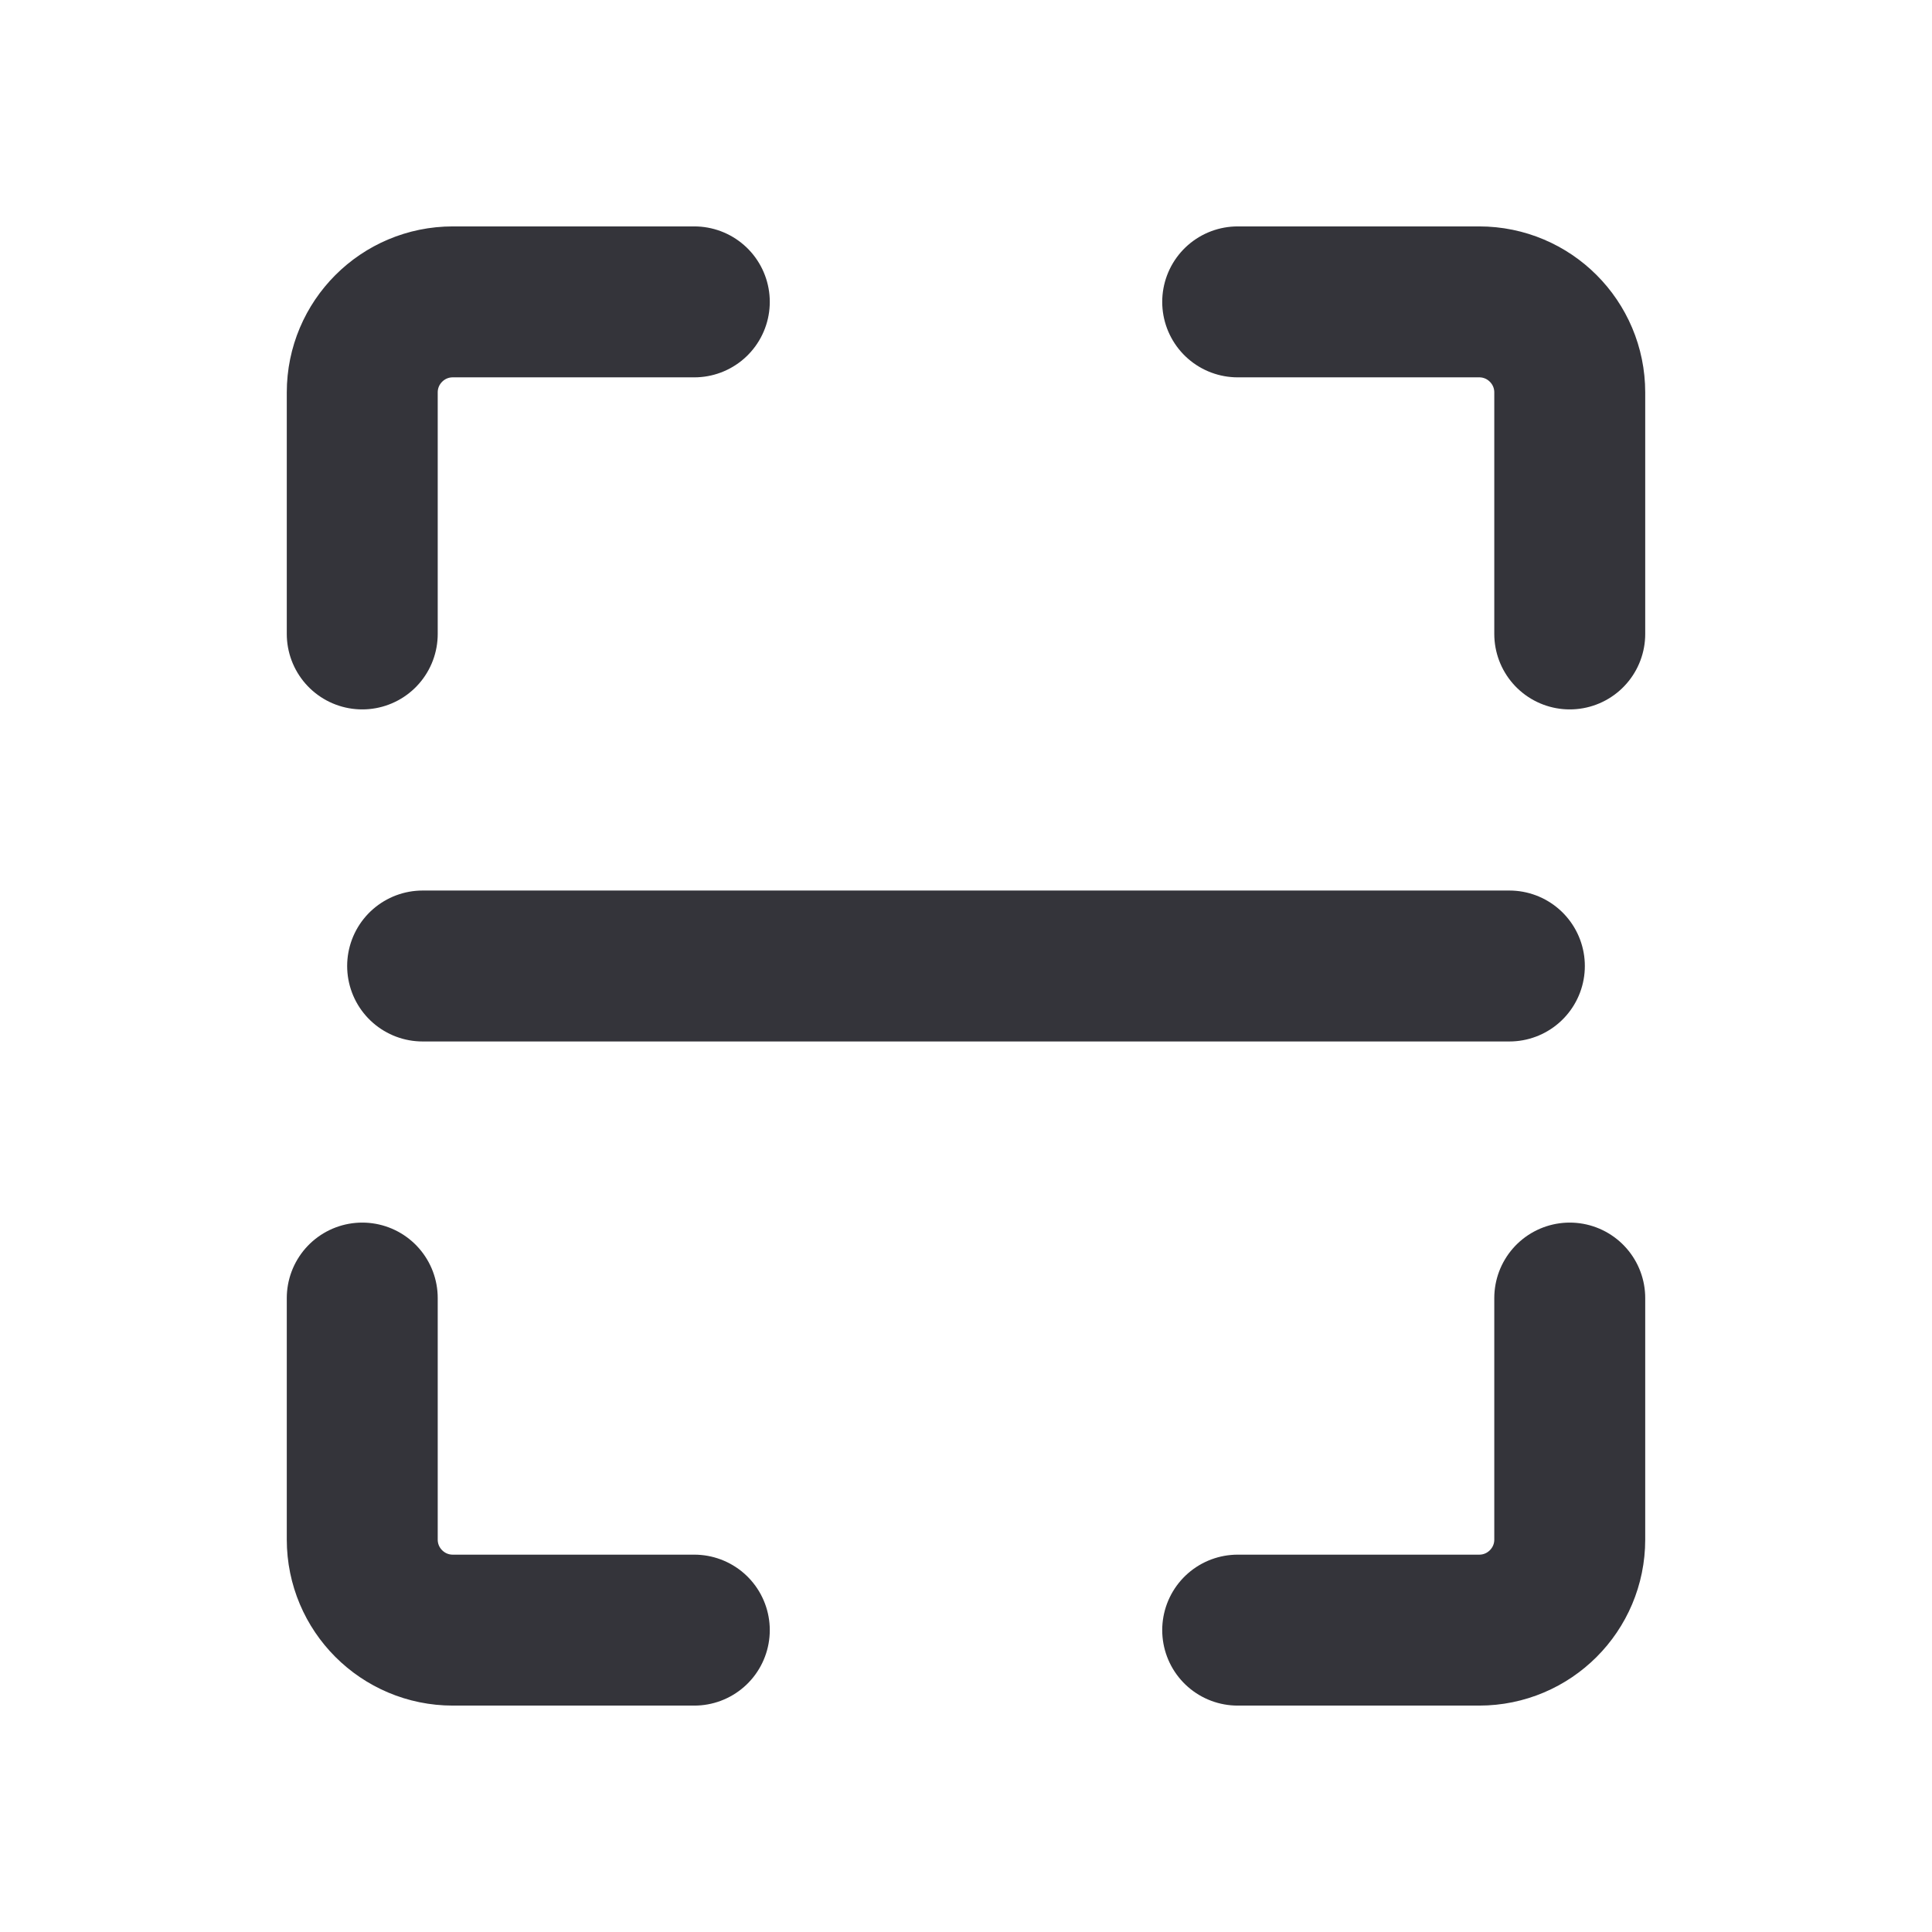
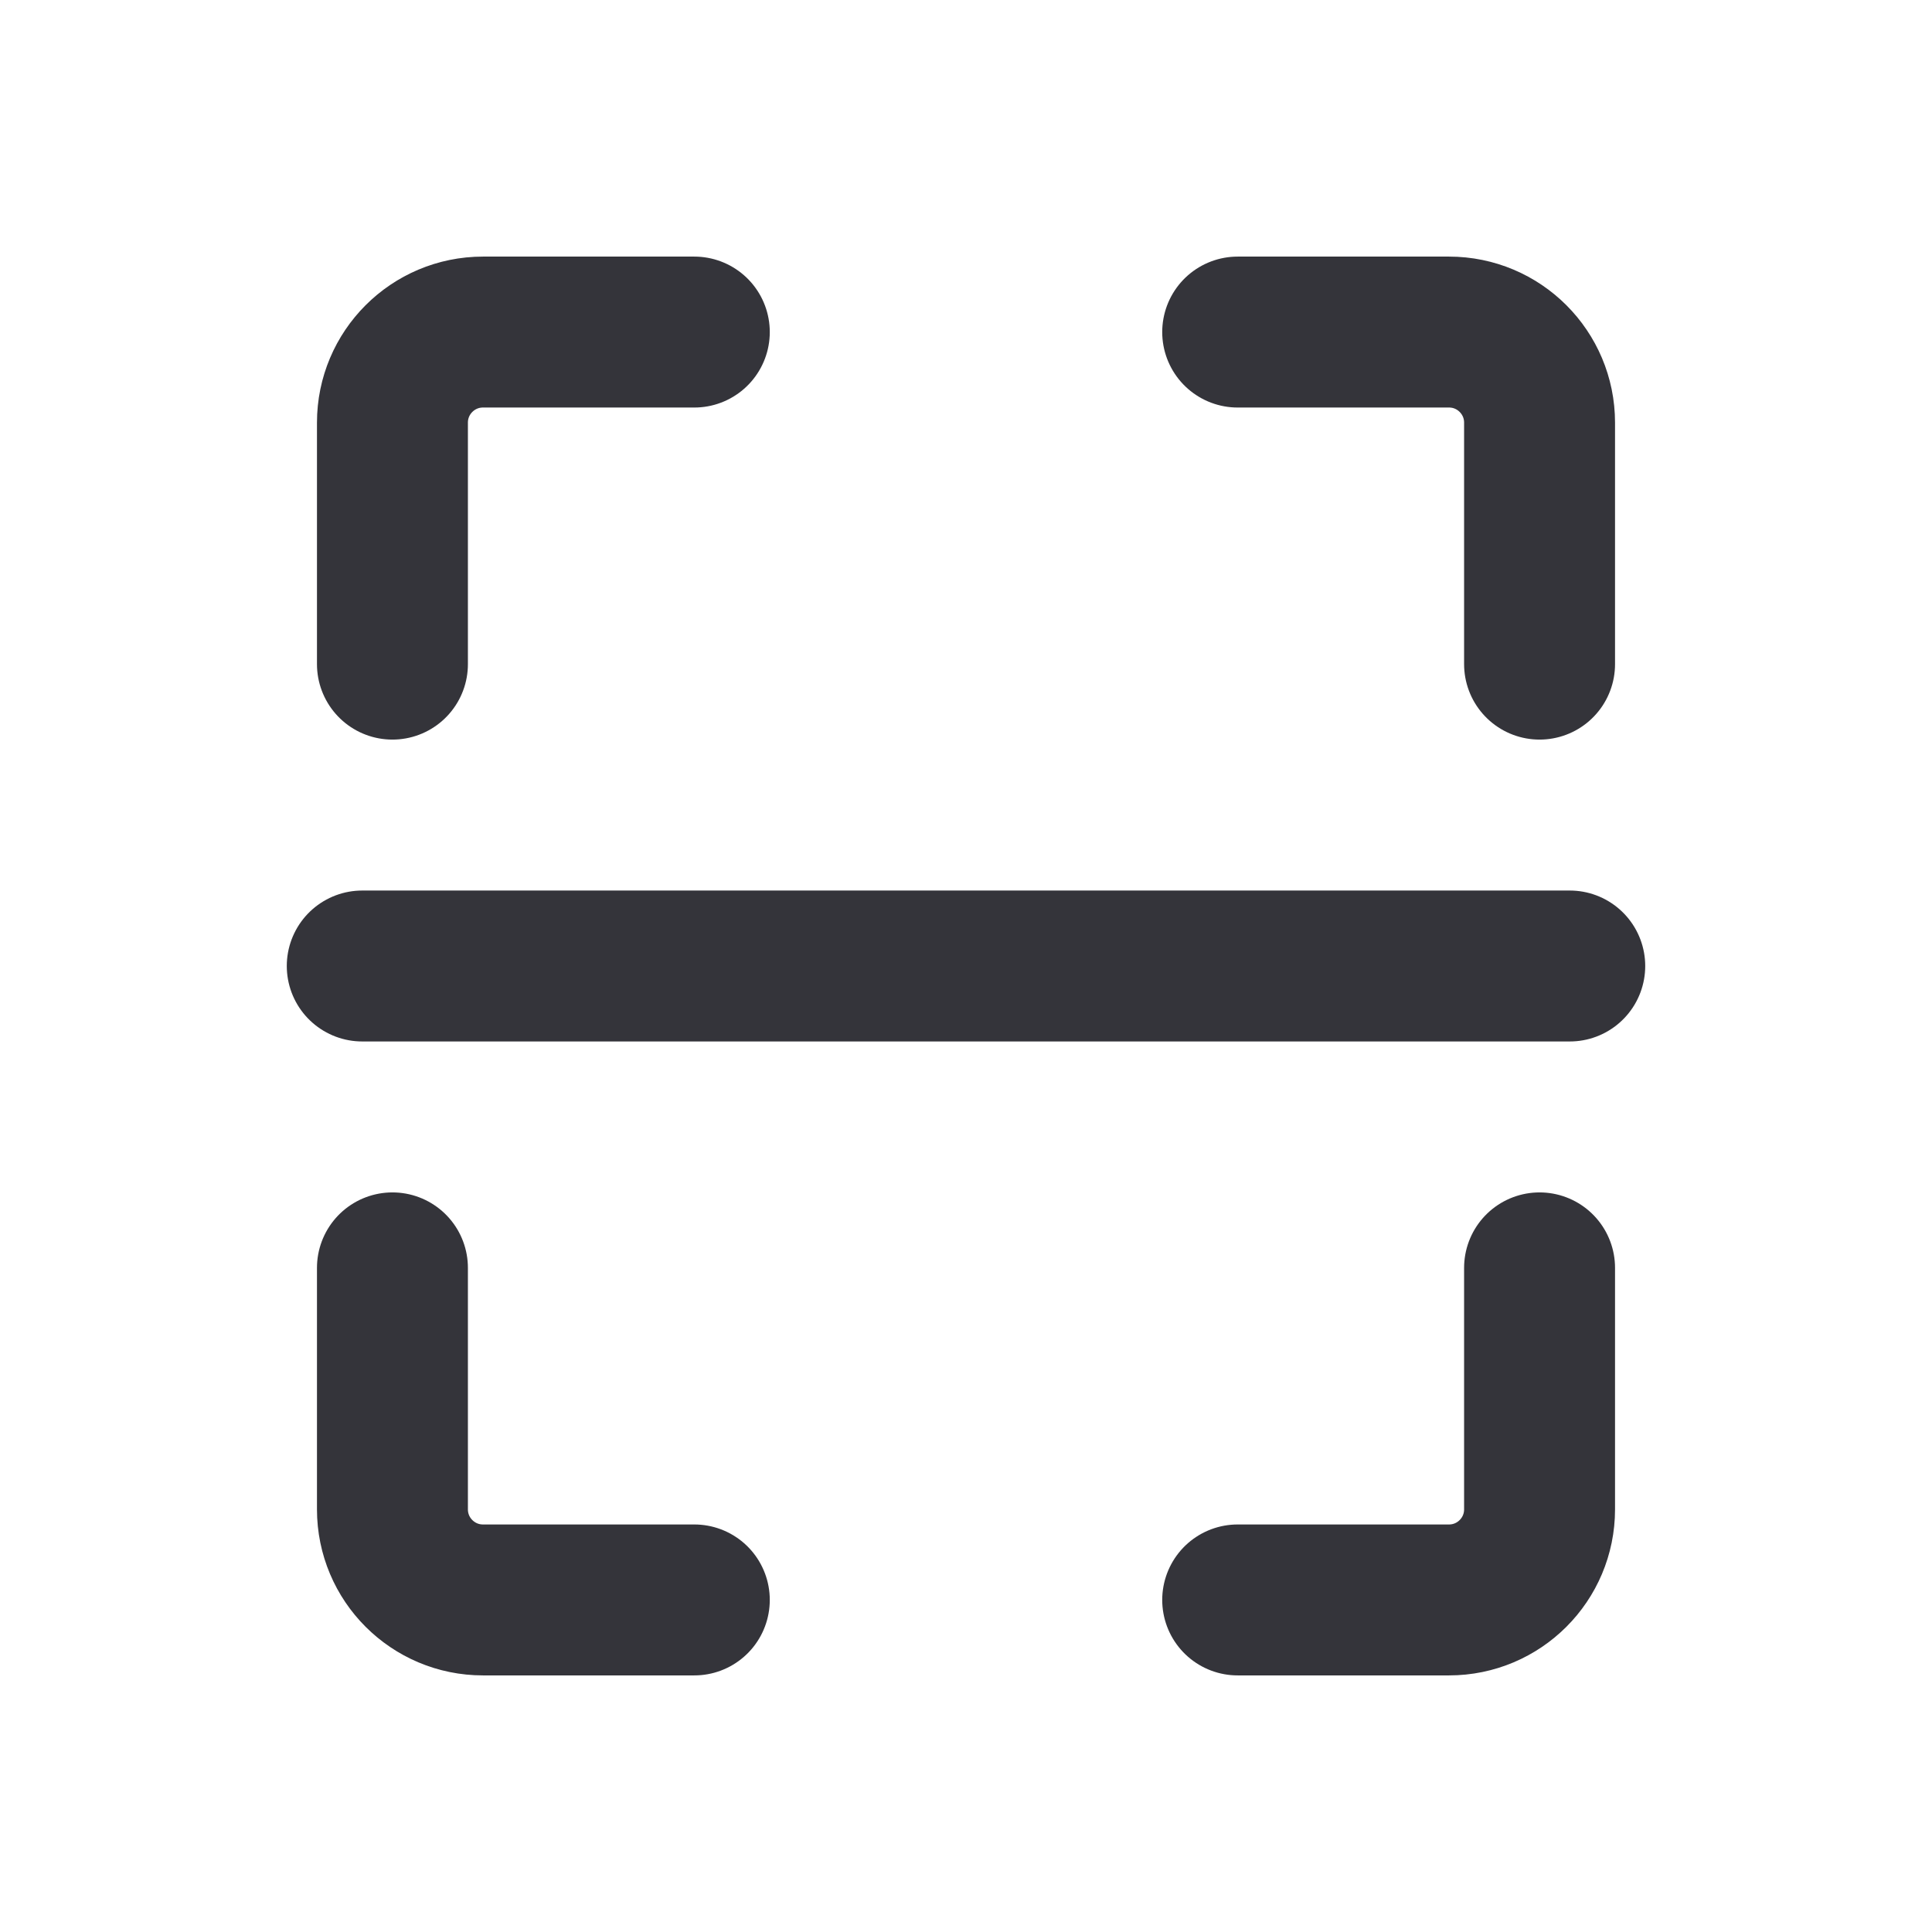
<svg xmlns="http://www.w3.org/2000/svg" viewBox="0 0 128 128" fill="none">
-   <path d="M24 42V26C24 22.686 26.686 20 30 20H46" stroke="#34343A" stroke-width="10" stroke-linecap="round" />
-   <path d="M82 20H98C101.314 20 104 22.686 104 26V42" stroke="#34343A" stroke-width="10" stroke-linecap="round" />
-   <path d="M104 86V102C104 105.314 101.314 108 98 108H82" stroke="#34343A" stroke-width="10" stroke-linecap="round" />
-   <path d="M46 108H30C26.686 108 24 105.314 24 102V86" stroke="#34343A" stroke-width="10" stroke-linecap="round" />
-   <path d="M28 64H100" stroke="#34343A" stroke-width="10" stroke-linecap="round" />
+   <path d="M26 44V28C26 24.686 28.686 22 32 22H46" stroke="#34343A" stroke-width="10" stroke-linecap="round" />
+   <path d="M82 22H96C99.314 22 102 24.686 102 28V44" stroke="#34343A" stroke-width="10" stroke-linecap="round" />
+   <path d="M102 84V100C102 103.314 99.314 106 96 106H82" stroke="#34343A" stroke-width="10" stroke-linecap="round" />
+   <path d="M46 106H32C28.686 106 26 103.314 26 100V84" stroke="#34343A" stroke-width="10" stroke-linecap="round" />
+   <path d="M24 64H104" stroke="#34343A" stroke-width="10" stroke-linecap="round" />
</svg>
